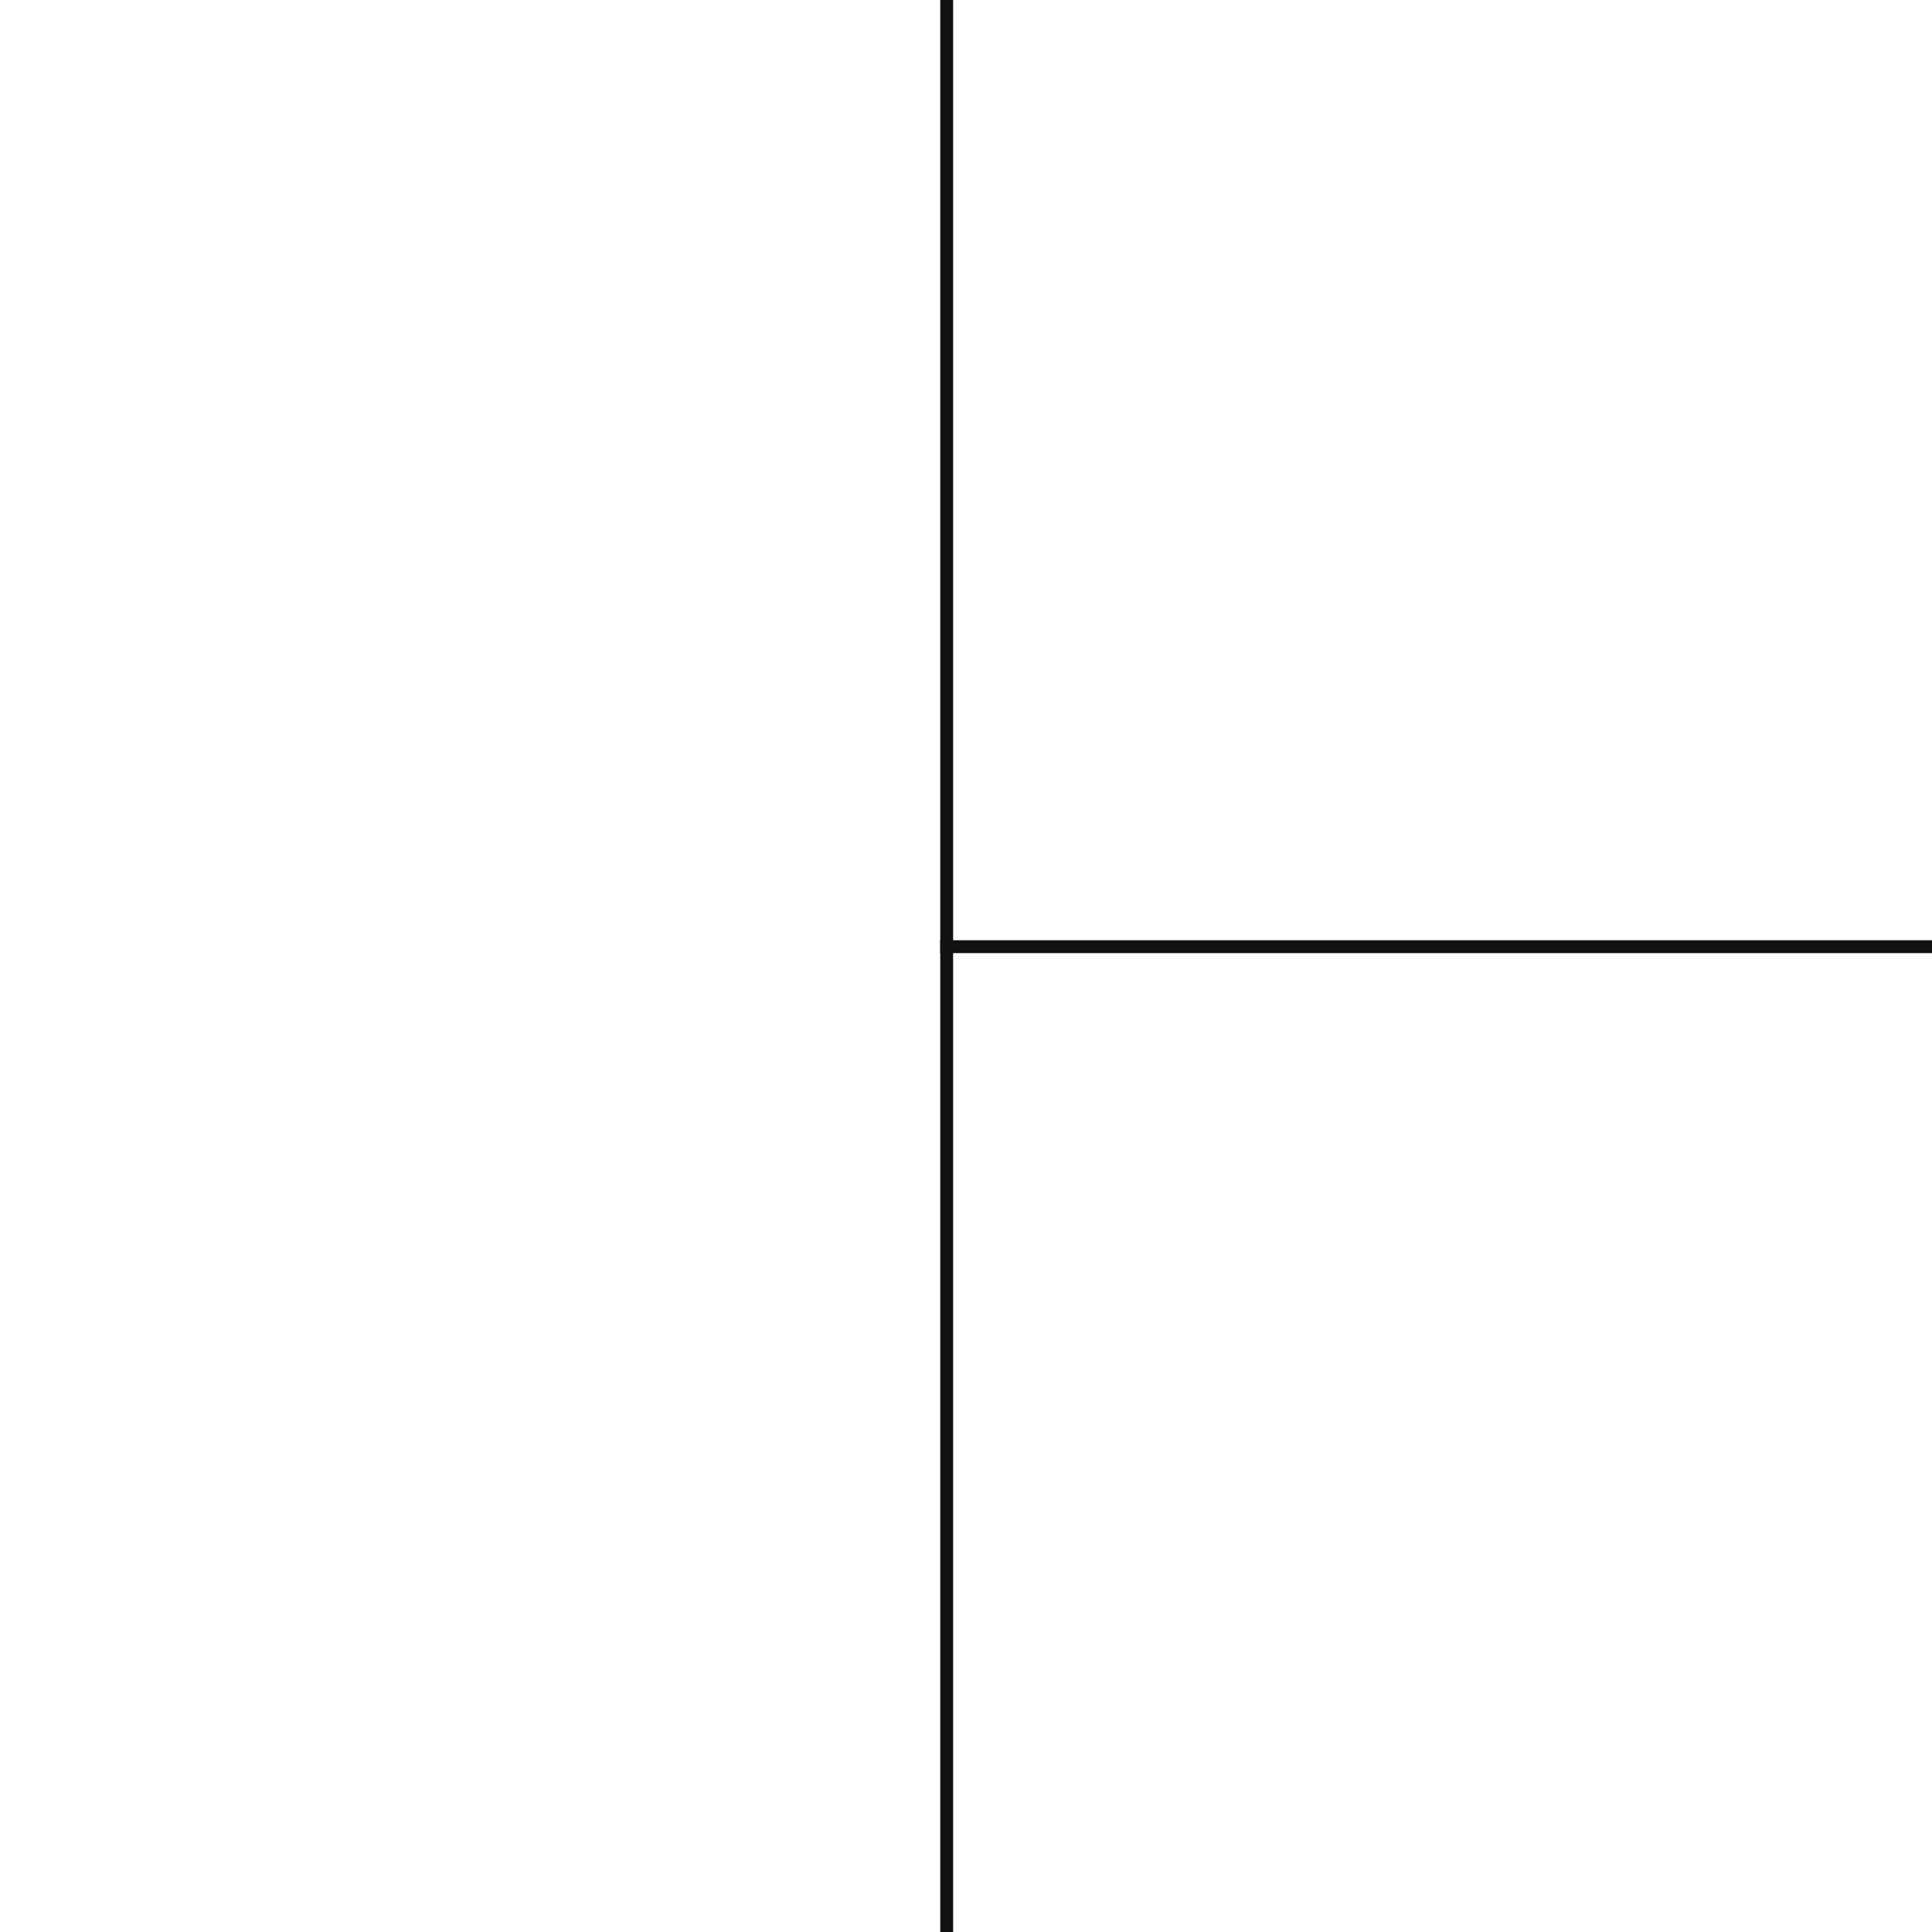
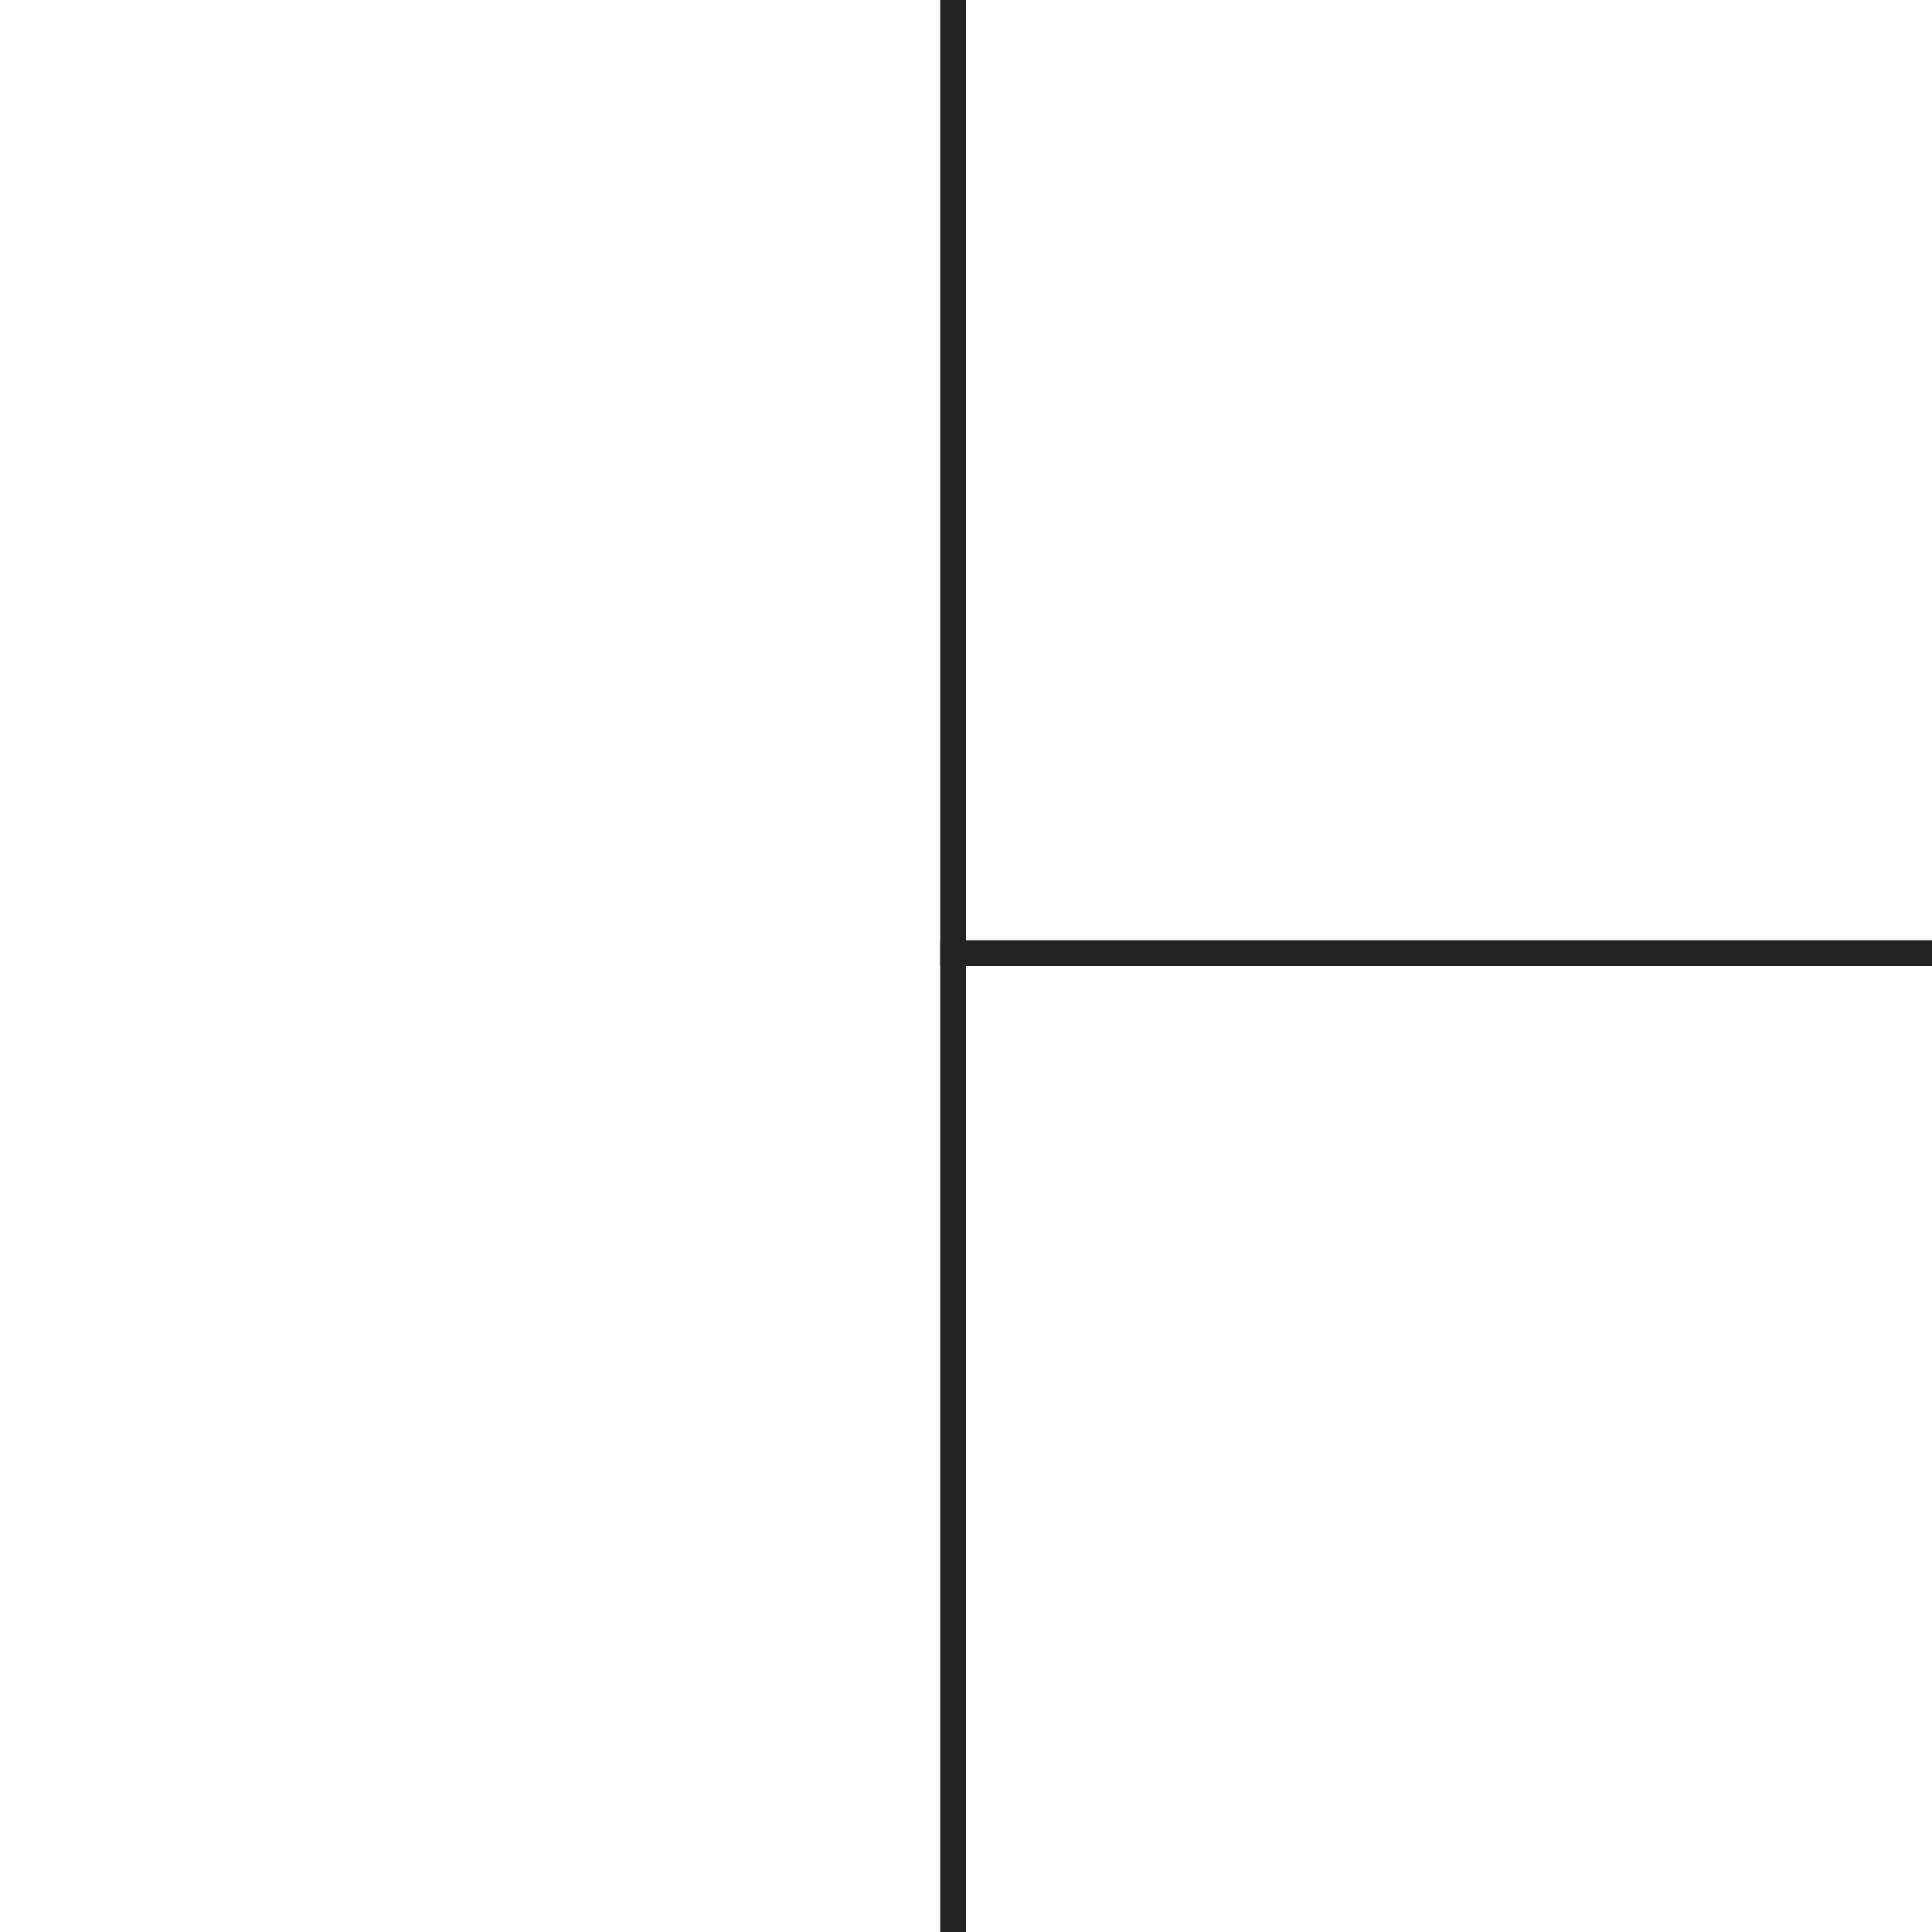
<svg xmlns="http://www.w3.org/2000/svg" width="150" height="150">
-   <rect x="73" y="74" width="77" height="1" fill="none" />
-   <rect x="74" y="0" width="1" height="150" fill="none" />
-   <rect x="73" y="73" width="77" height="1" fill="#111" />
-   <rect x="73" y="0" width="1" height="150" fill="#111" />
+   <rect x="73" y="74" width="77" height="2" fill="none" />
+   <rect x="74" y="0" width="2" height="150" fill="none" />
+   <rect x="73" y="73" width="77" height="2" fill="#222" />
+   <rect x="73" y="0" width="2" height="150" fill="#222" />
</svg>
